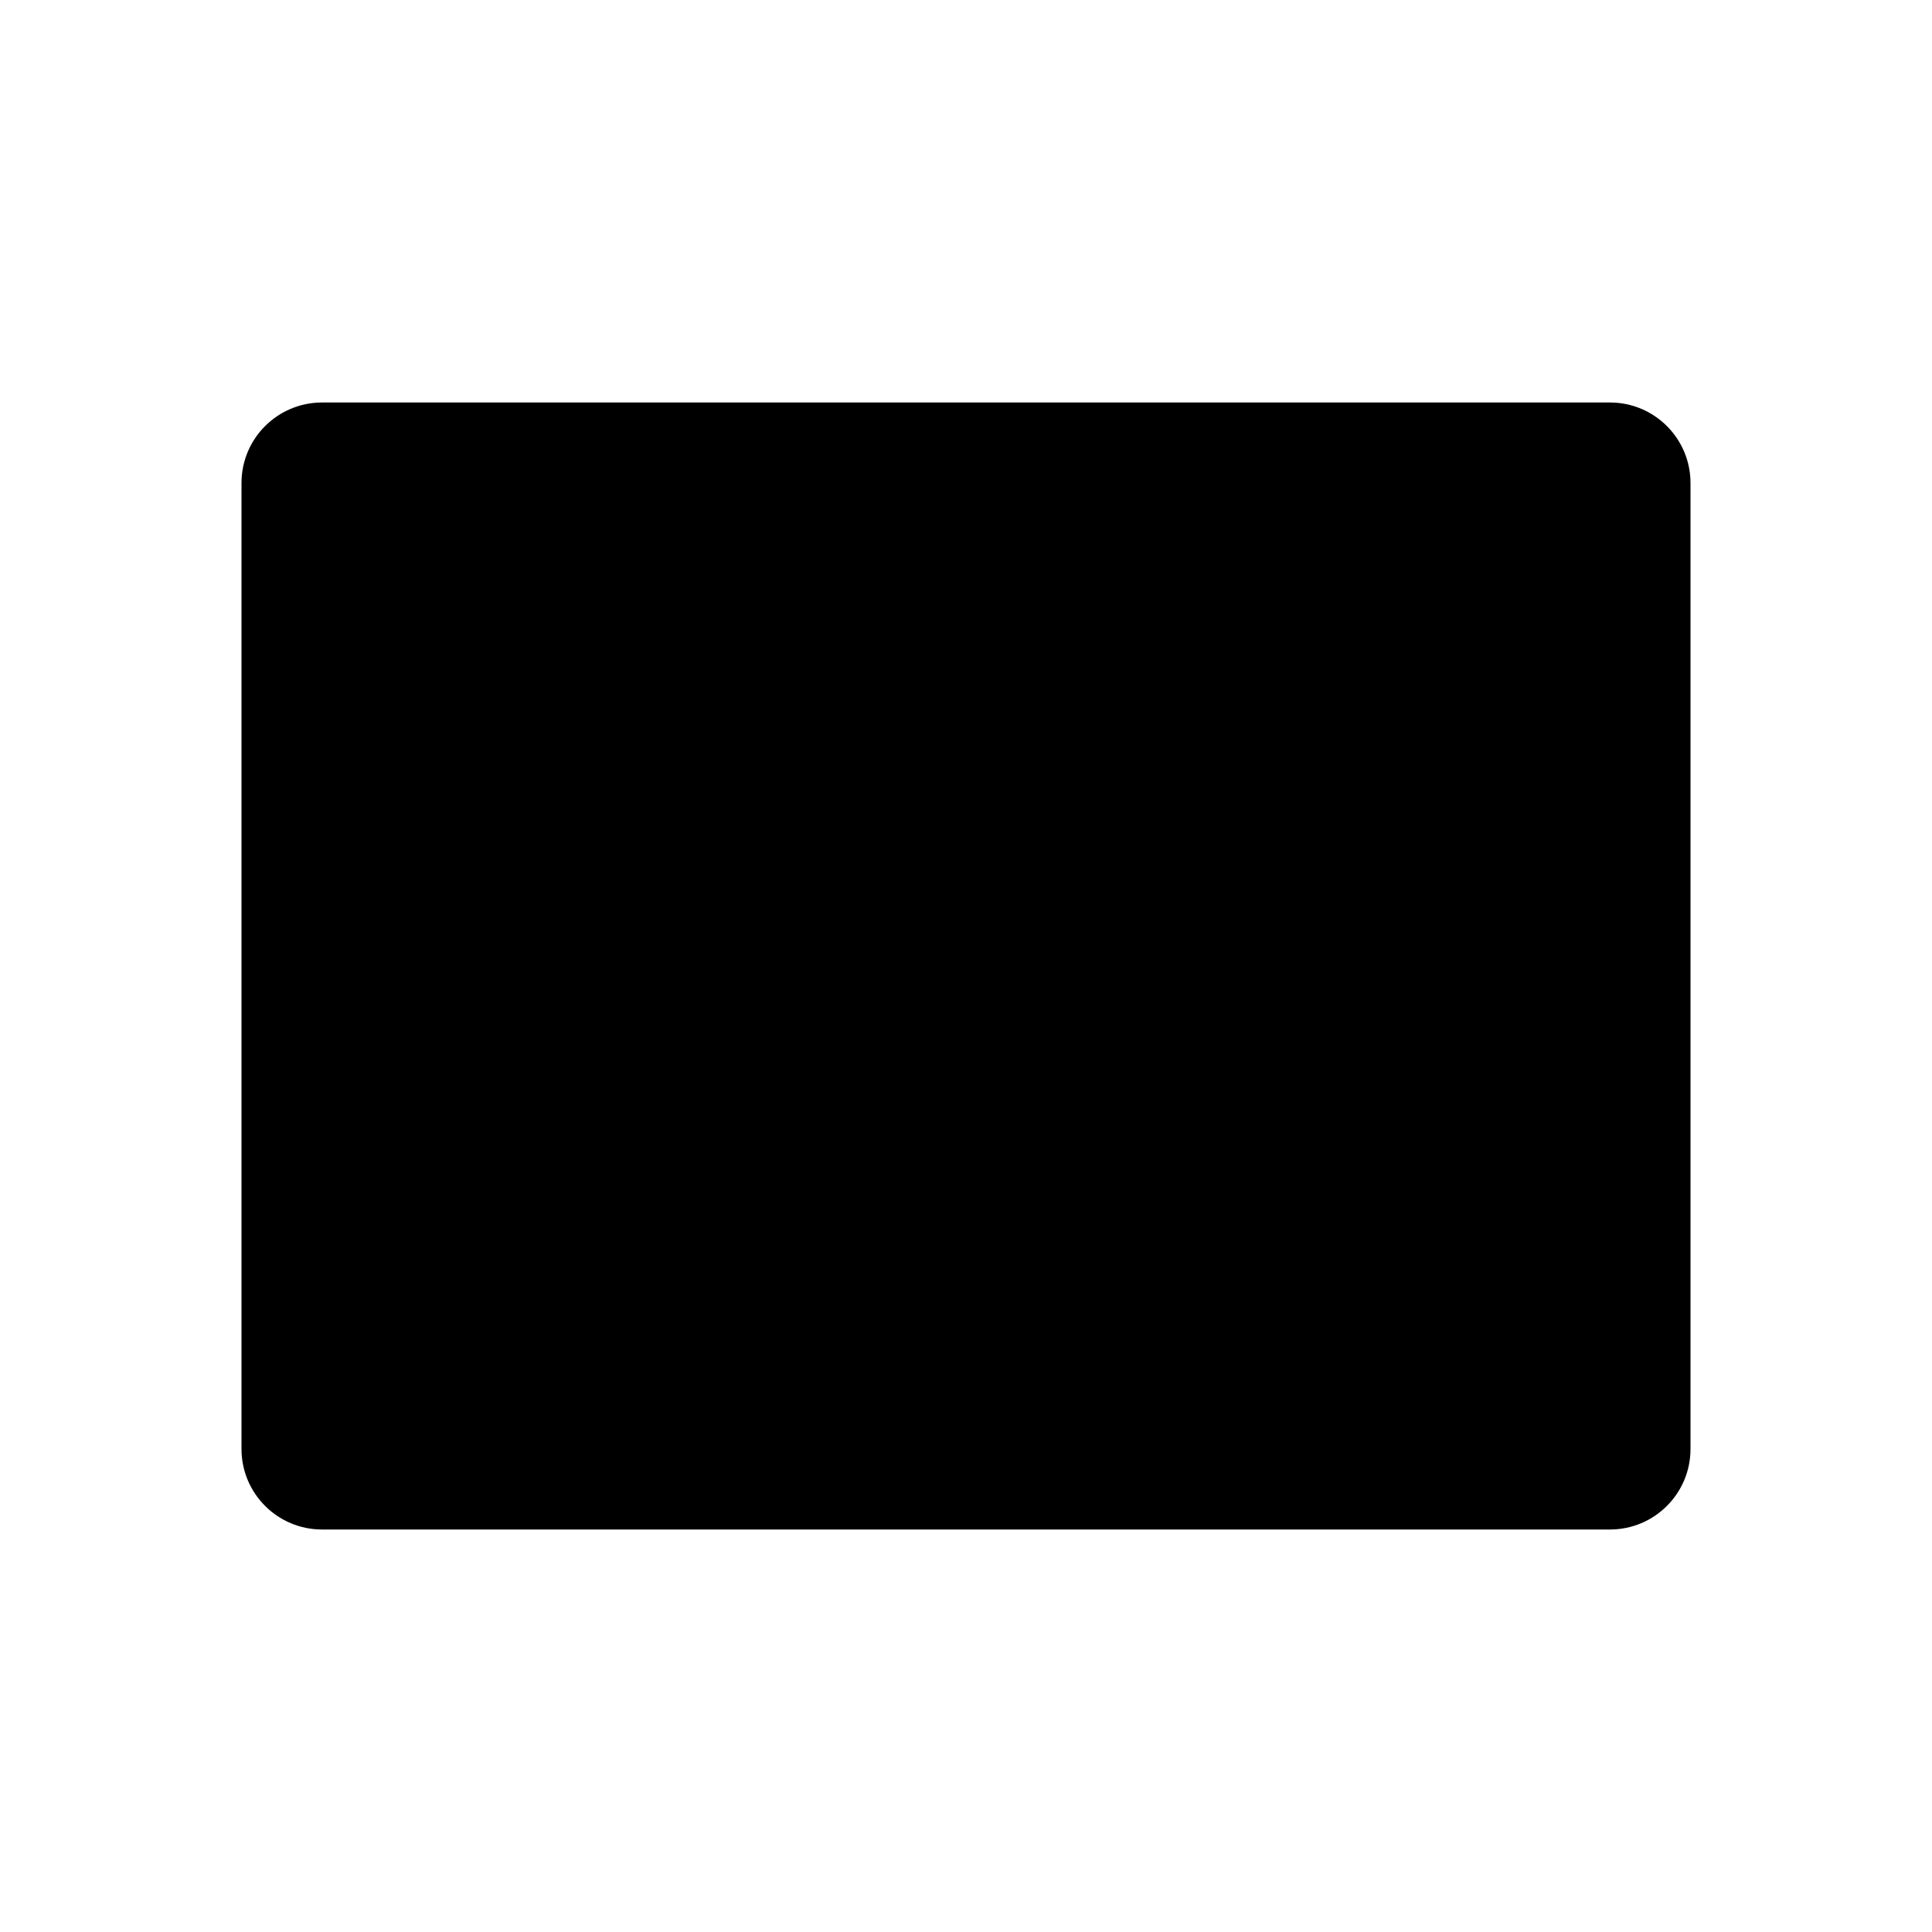
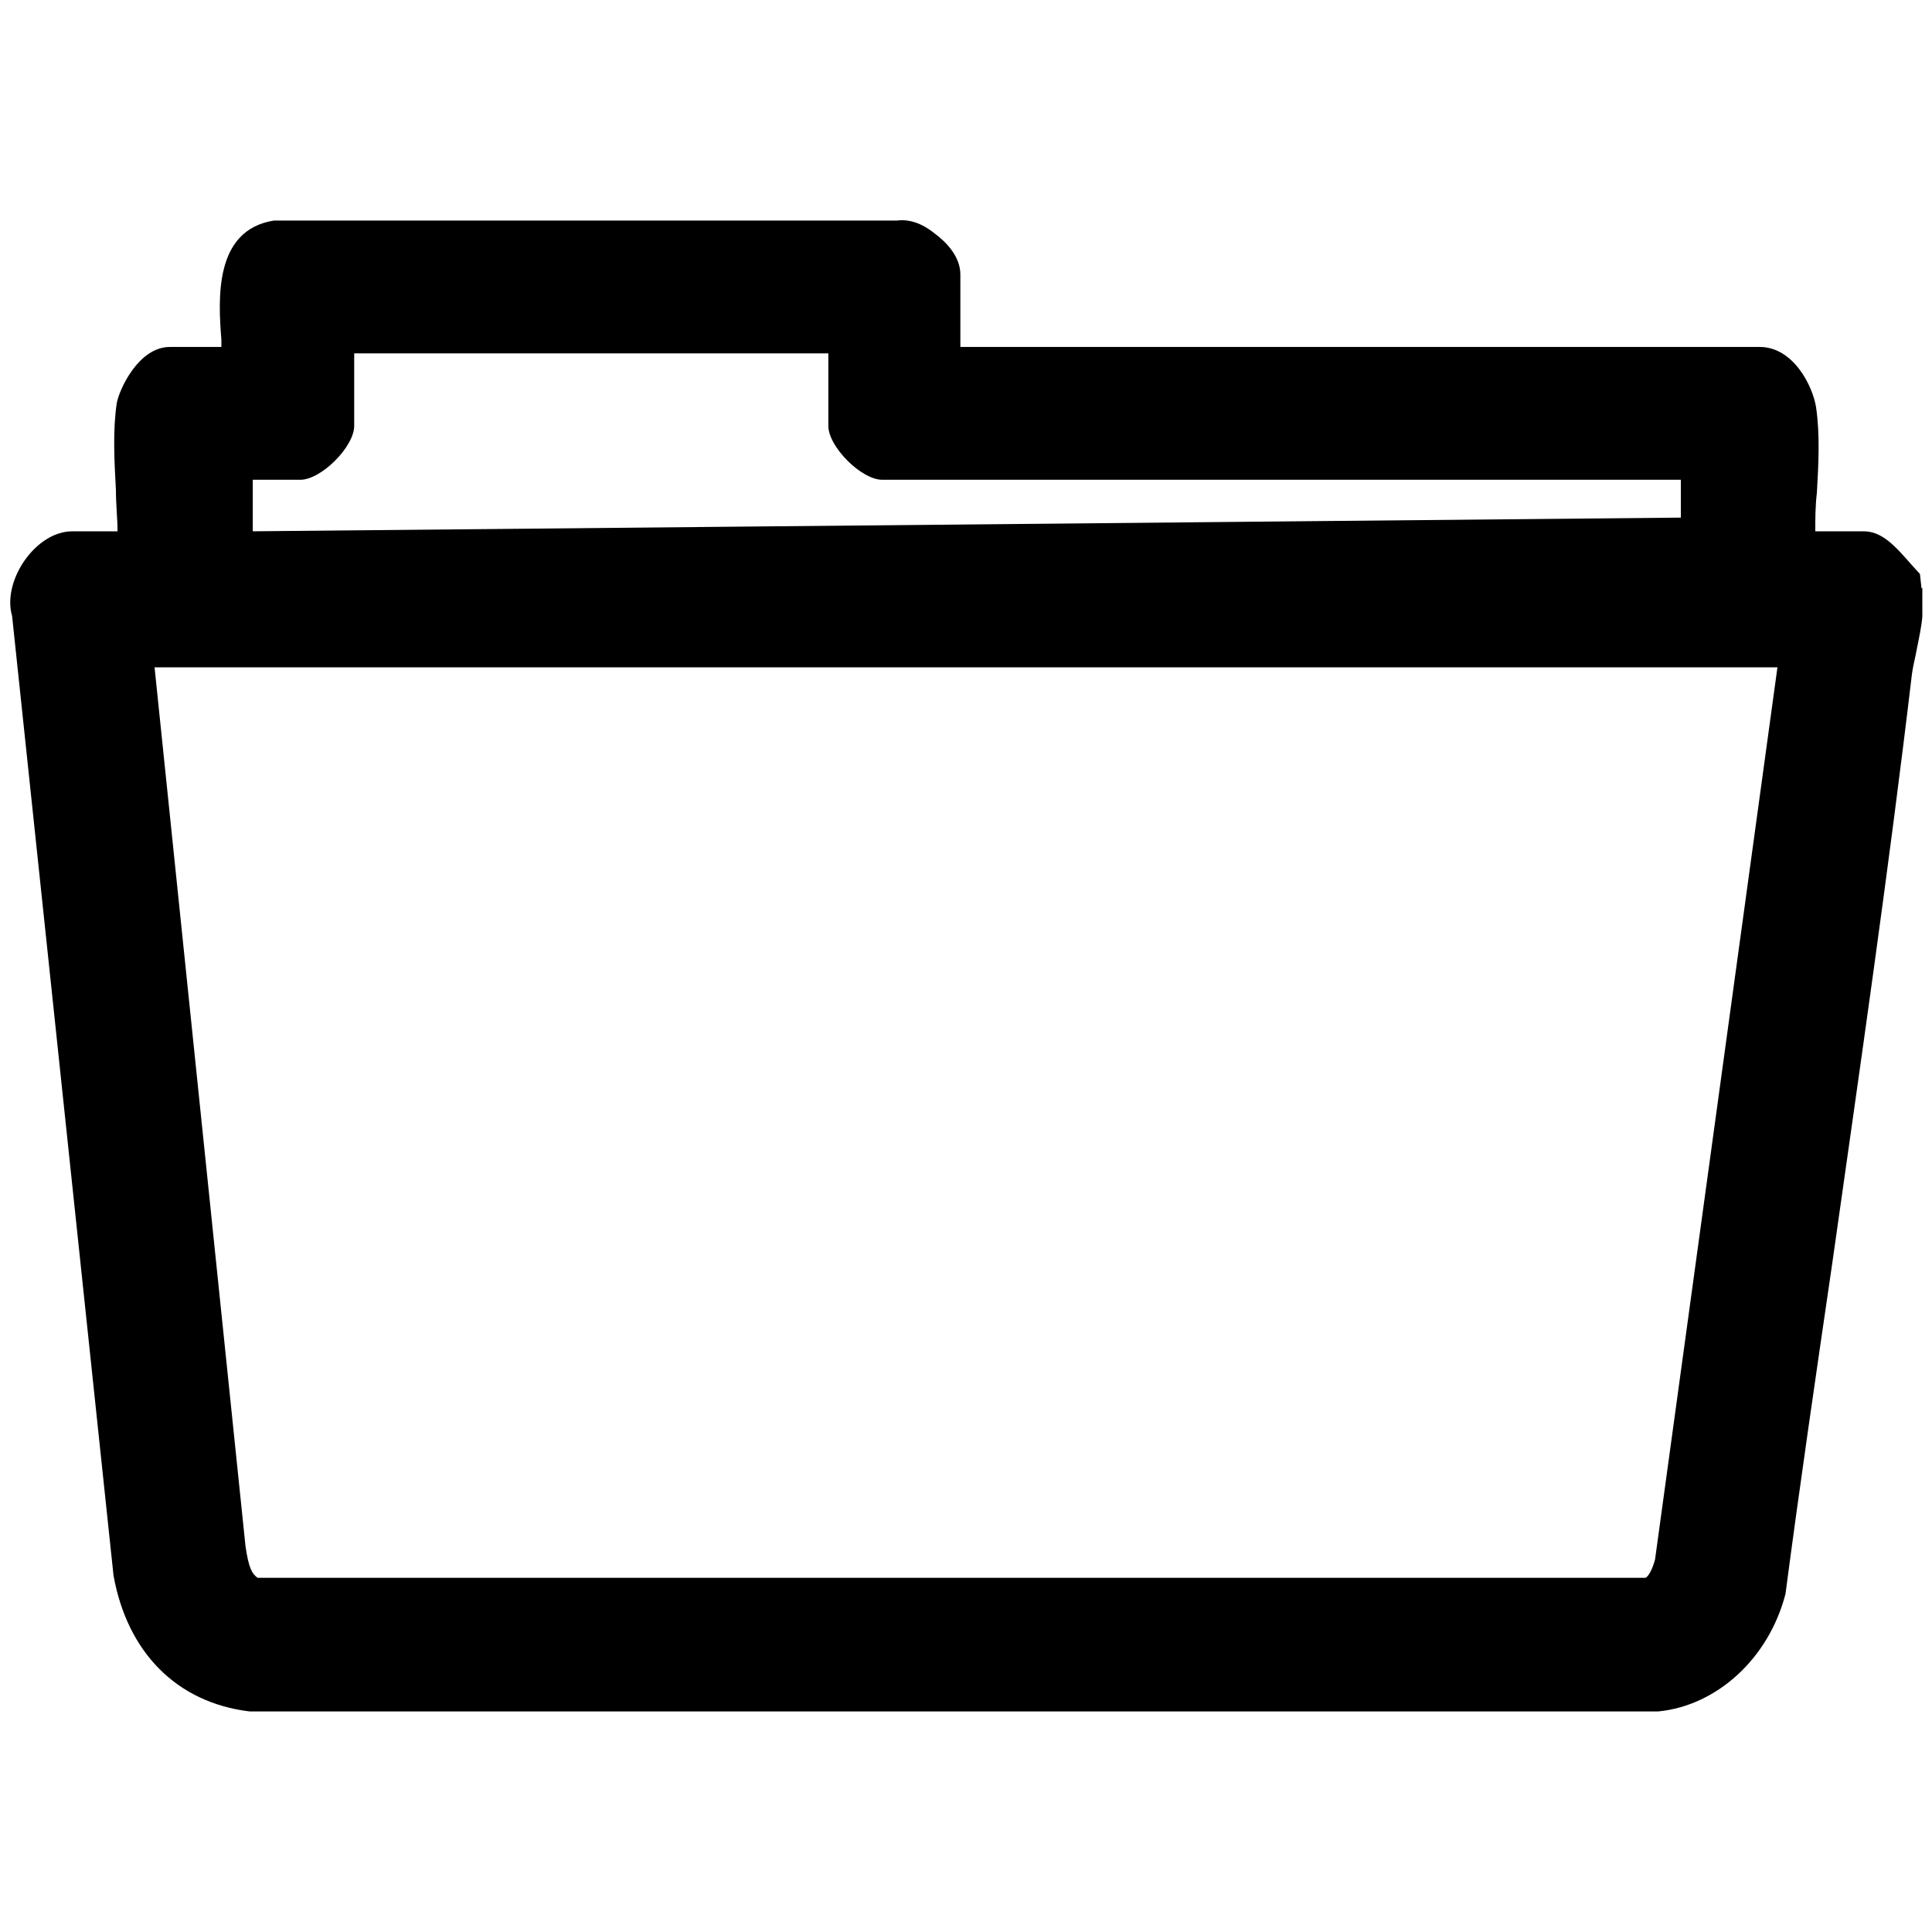
- <svg xmlns="http://www.w3.org/2000/svg" width="24" height="24" viewBox="0 0 24 24" fill="none">
-   <path d="M4 5H20C20.552 5 21 5.448 21 6V18C21 18.552 20.552 19 20 19H4C3.448 19 3 18.552 3 18V6C3 5.448 3.448 5 4 5Z" fill="currentColor" />
-   <path d="M6 8H18V10H6V8Z" fill="currentColor" />
-   <path d="M6 12H18V14H6V12Z" fill="currentColor" />
-   <path d="M6 16H14V18H6V16Z" fill="currentColor" />
+ <svg xmlns="http://www.w3.org/2000/svg" id="dossier-sidebar" viewBox="0 0 24 24" fill="currentColor">
+   <path id="icon" d="M23.87,7.31l-.02-.18-.1-.11c-.21-.24-.37-.42-.6-.42h-.6c0-.15,0-.31.02-.48.02-.35.04-.72-.01-1.06-.04-.26-.28-.75-.7-.75h-9.93v-.9c0-.22-.17-.4-.32-.51-.16-.13-.32-.18-.47-.16H3.4c-.74.12-.69.97-.65,1.48,0,.03,0,.06,0,.09h-.64c-.39,0-.63.53-.66.7-.05.34-.03.71-.01,1.08,0,.18.02.35.02.51h-.56c-.22,0-.44.14-.6.37-.15.22-.21.48-.15.68l1.26,11.92c.17.95.78,1.58,1.69,1.69h17.5c.72-.07,1.37-.65,1.58-1.46.18-1.37.38-2.73.58-4.1.34-2.4.7-4.87.99-7.32.01-.09.04-.2.06-.31.03-.15.06-.29.07-.41h0c0-.08,0-.16,0-.23,0-.05,0-.09,0-.13ZM10.95,5.96h9.93v.47l-17.74.17v-.64h.59c.26,0,.67-.41.67-.67v-.9h5.89v.9c0,.26.41.67.67.67ZM22.08,8.29l-1.52,11.08c-.02.08-.07.21-.12.23H3.2c-.07-.05-.11-.12-.15-.39l-1.13-10.92h20.16Z" />
</svg>
